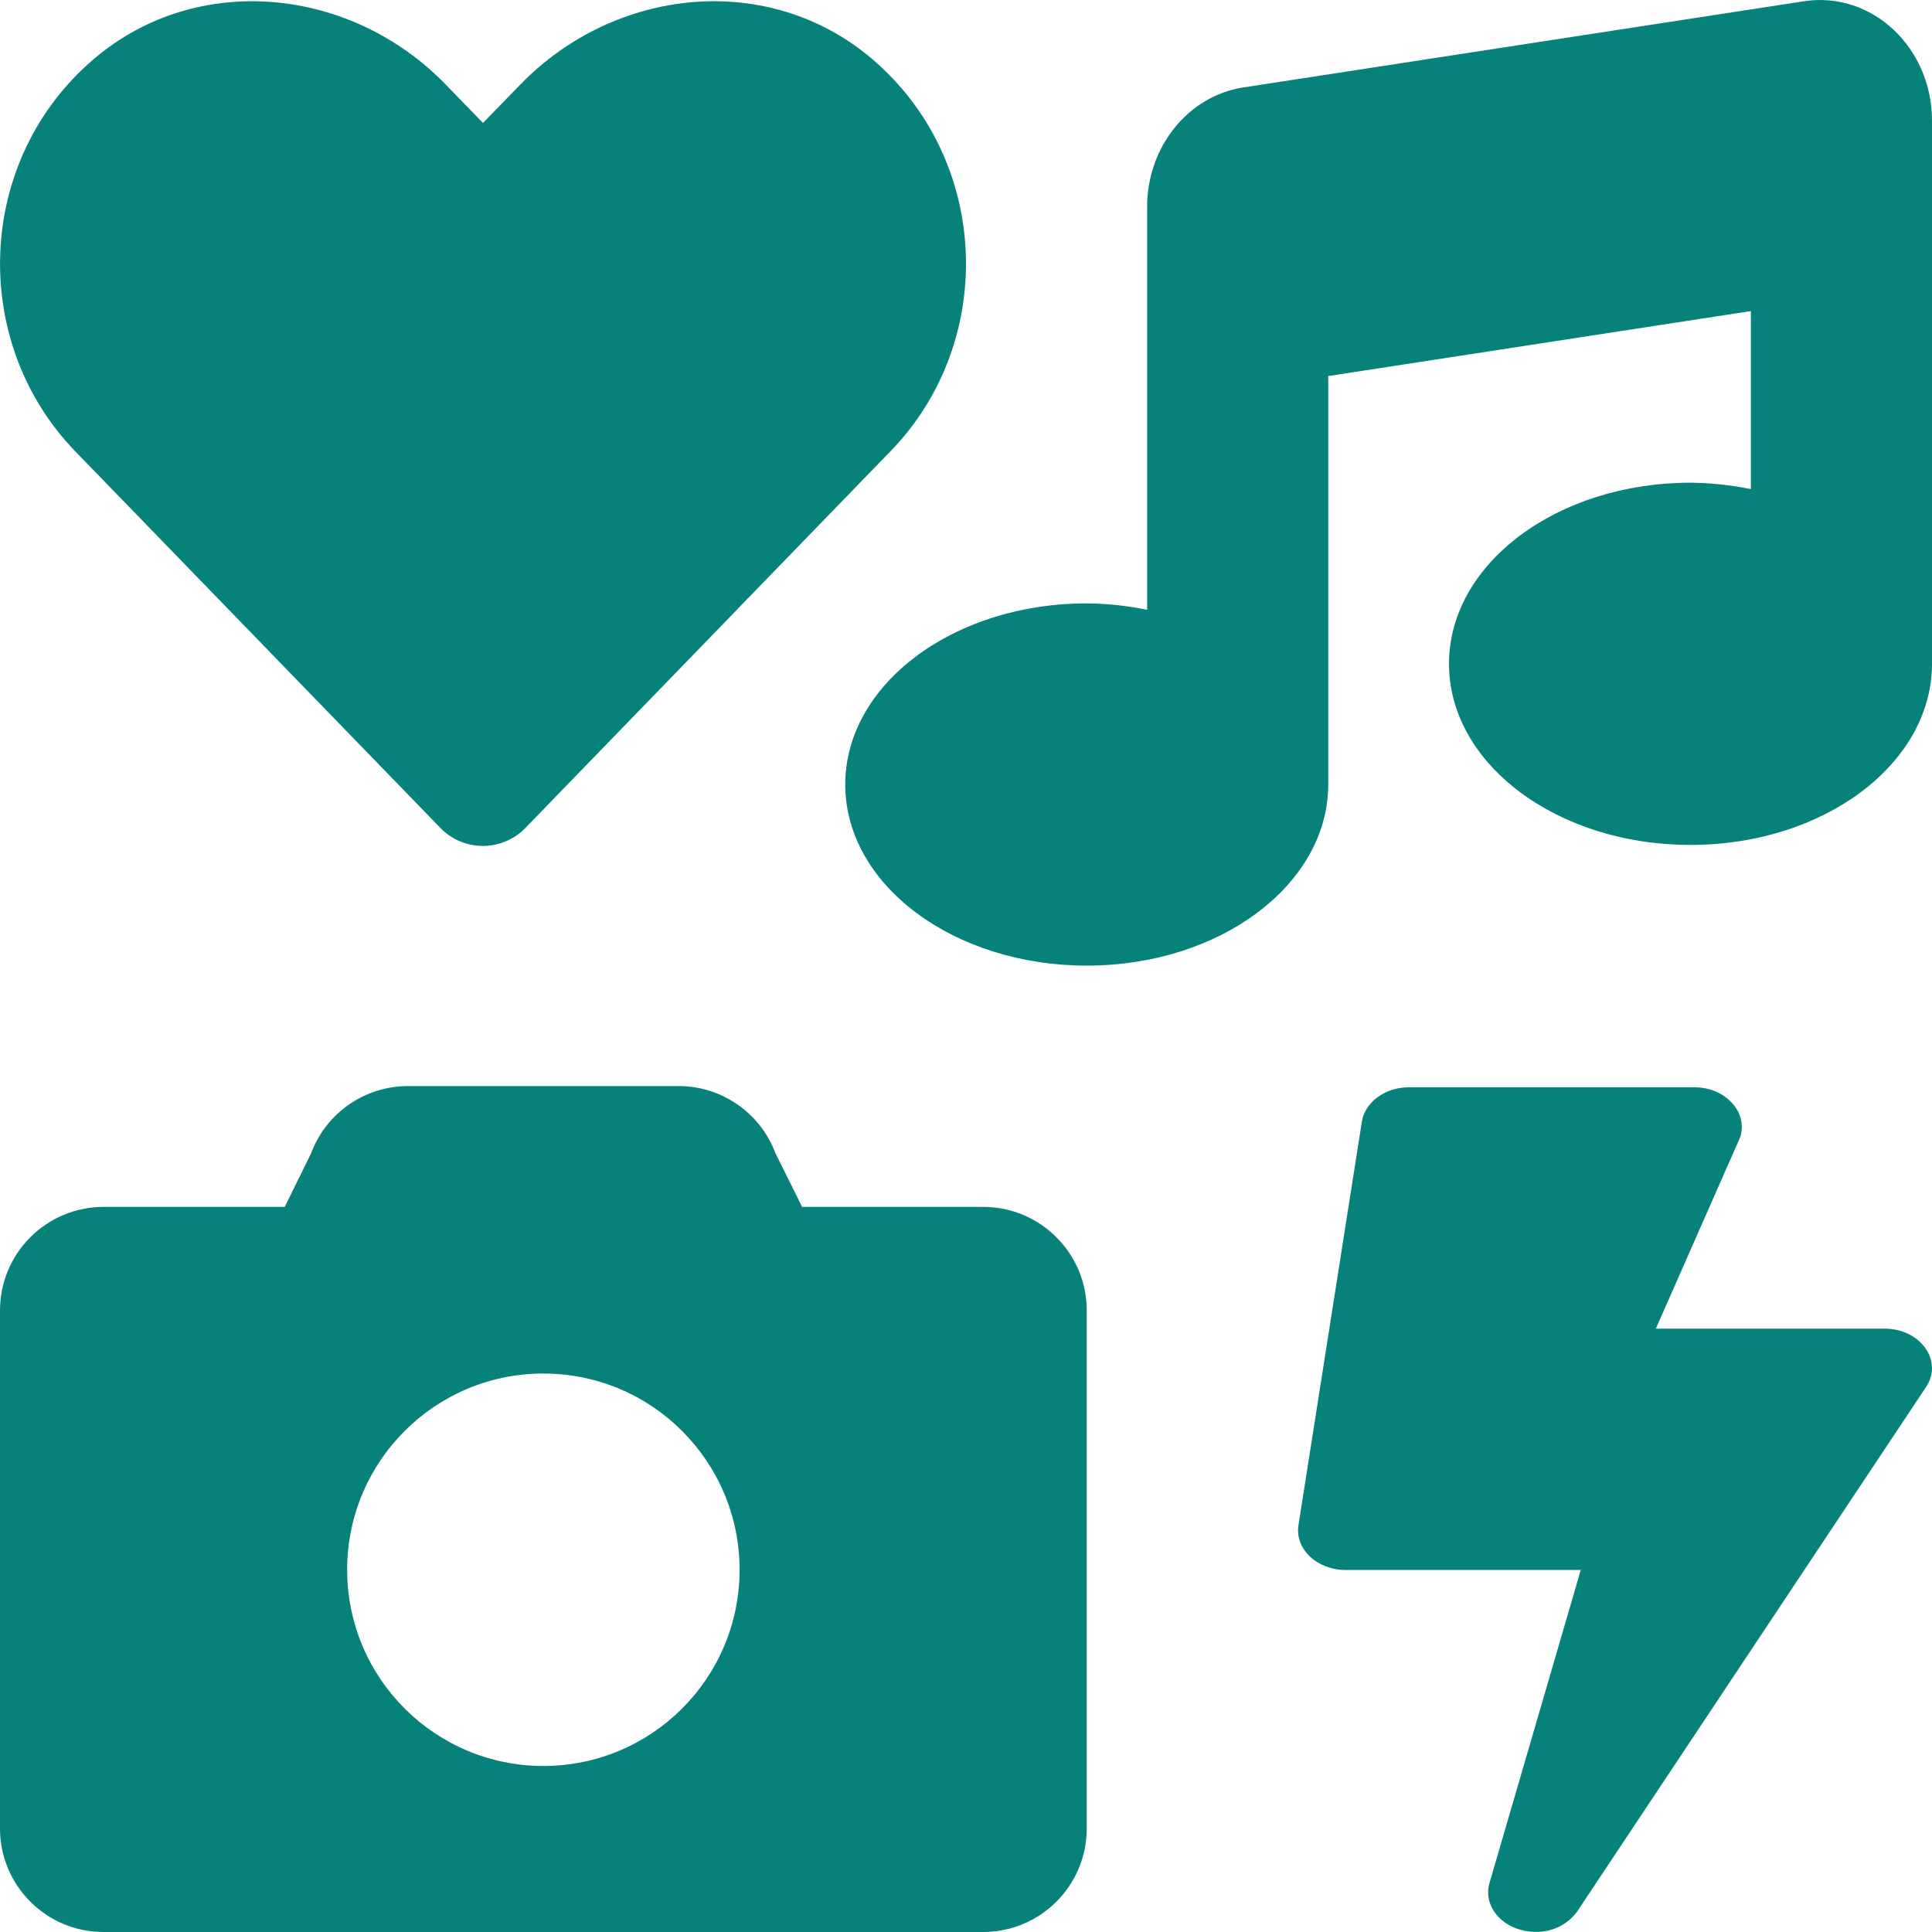
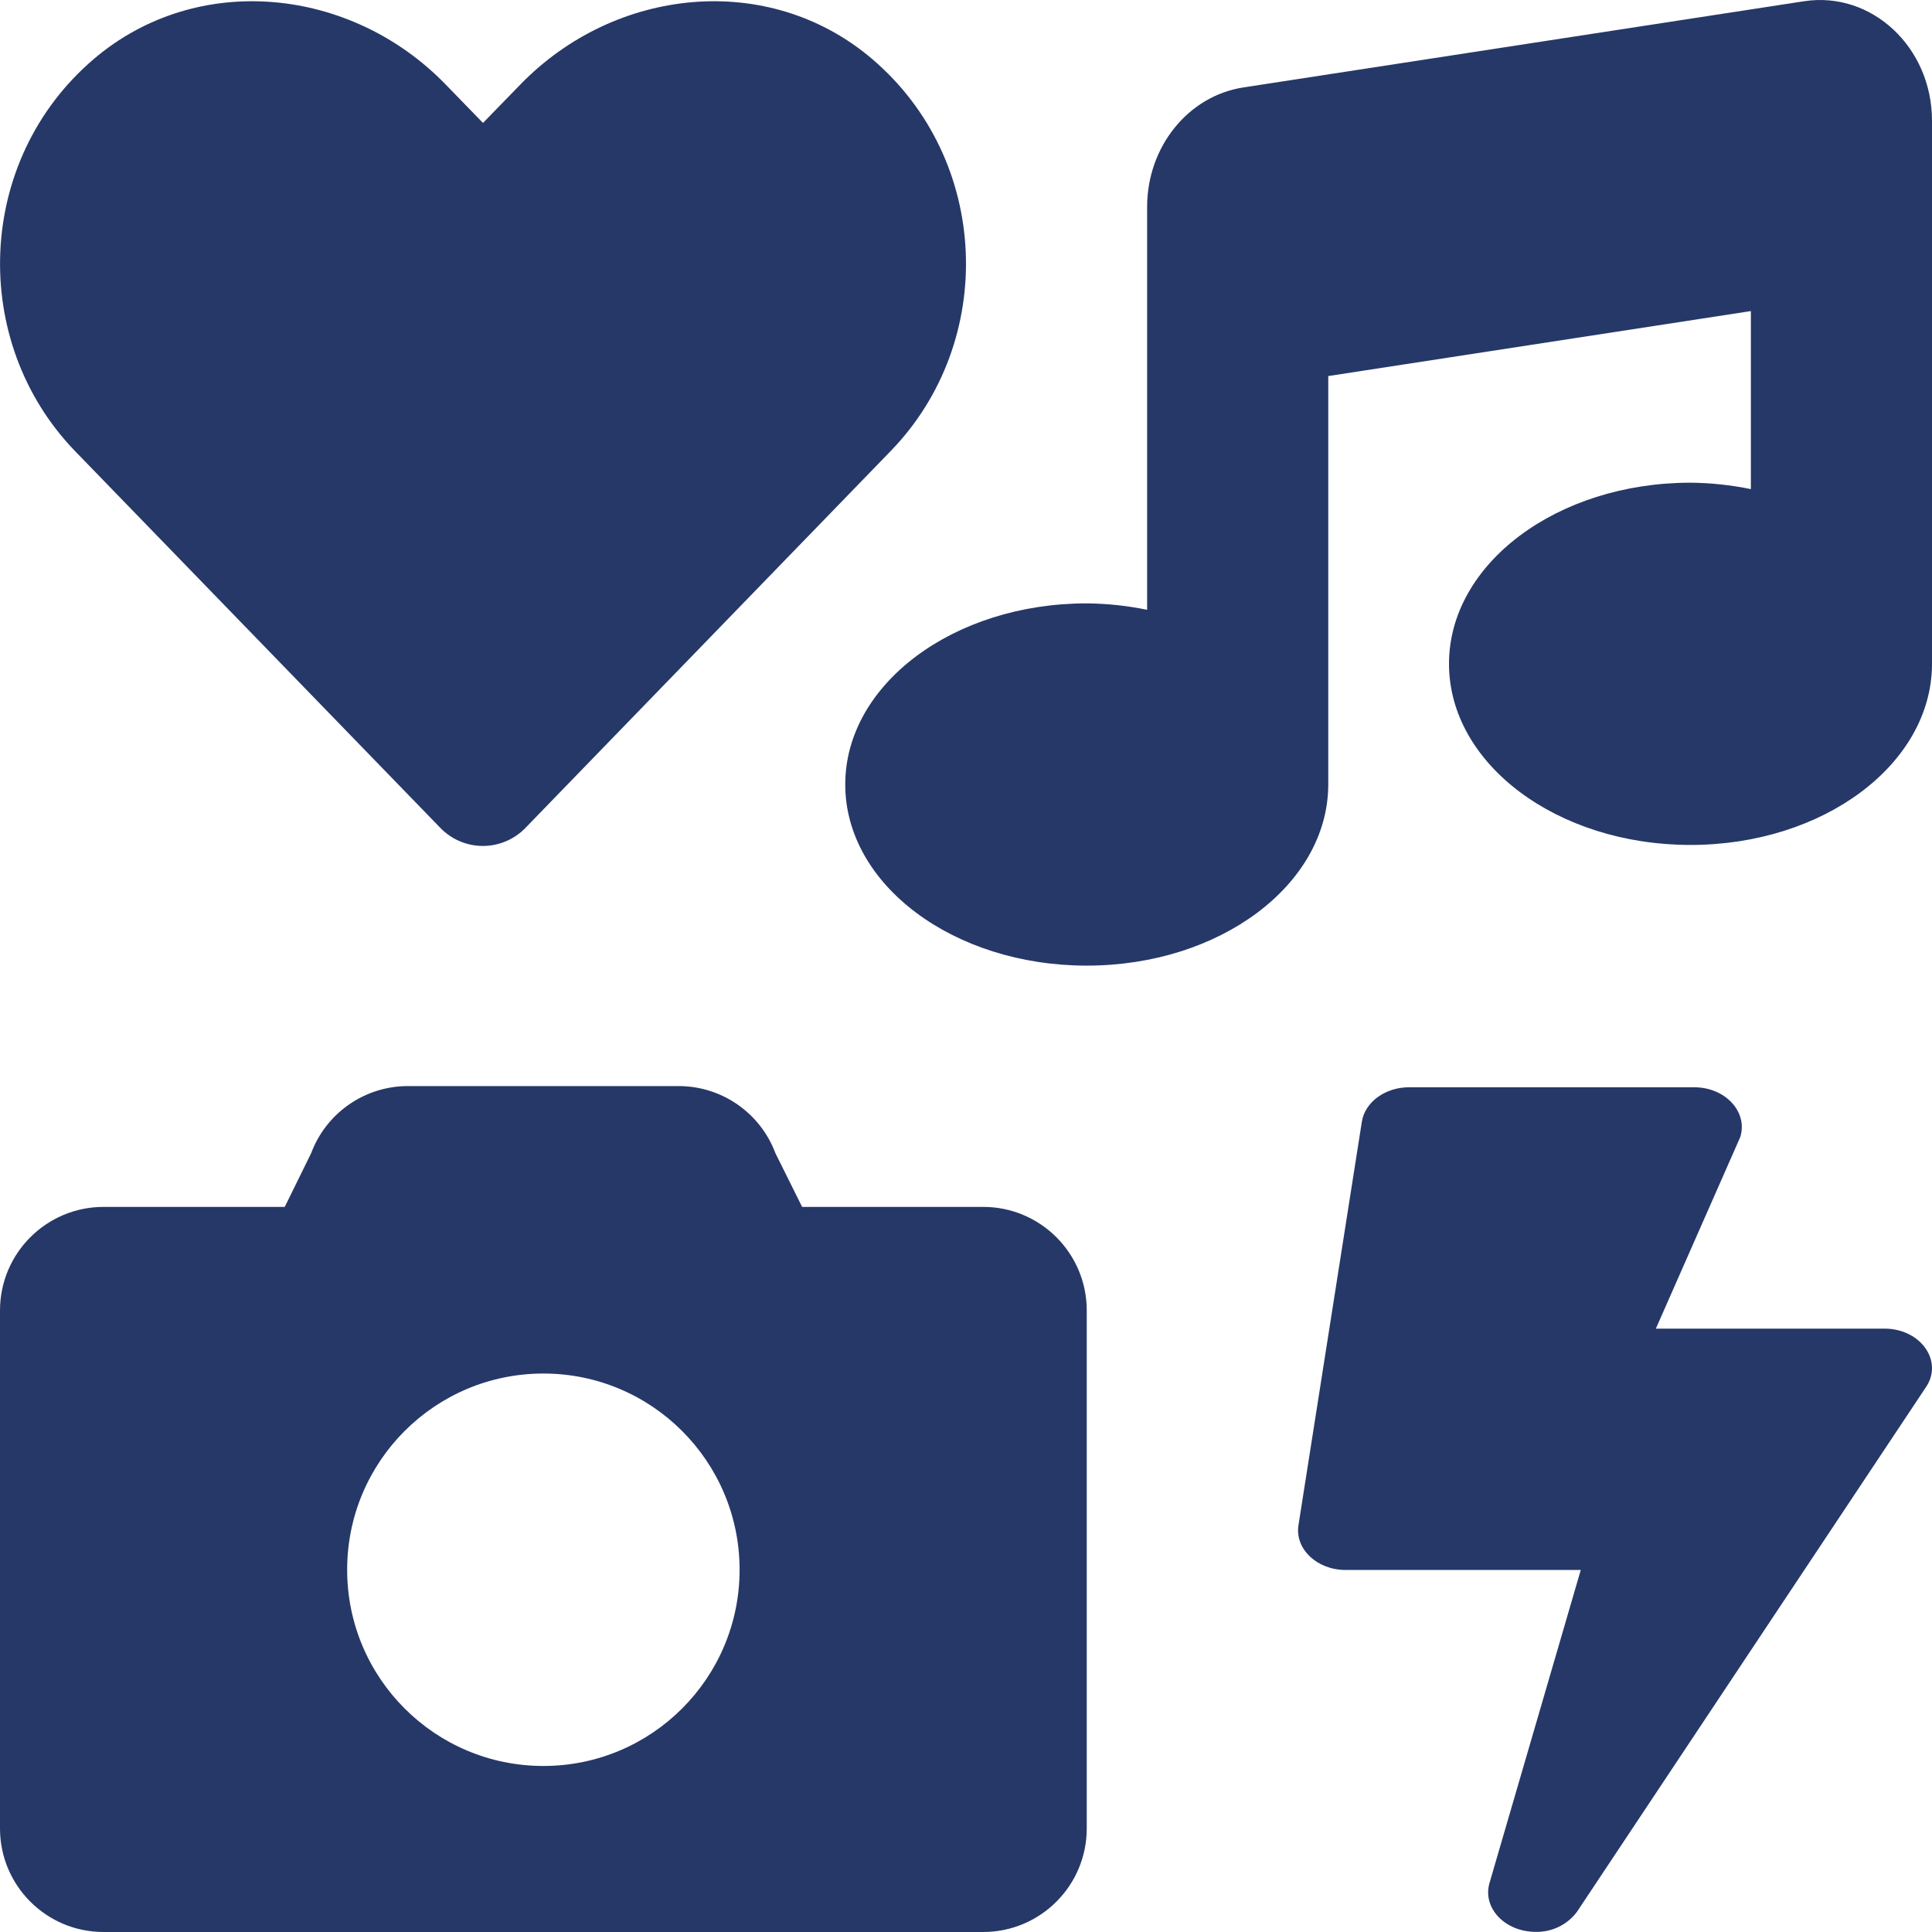
- <svg xmlns="http://www.w3.org/2000/svg" aria-hidden="true" focusable="false" data-prefix="fas" data-icon="icons" class="svg-inline--fa fa-icons fa-w-16" role="img" viewBox="0 0 512 512" style="color: rgb(7, 130, 122)">
+ <svg xmlns="http://www.w3.org/2000/svg" aria-hidden="true" focusable="false" data-prefix="fas" data-icon="icons" class="svg-inline--fa fa-icons fa-w-16" role="img" viewBox="0 0 512 512" style="color: rgb(38, 56, 104)">
  <path fill="currentColor" d="M116.65 219.35a15.68 15.68 0 0 0 22.65 0l96.75-99.83c28.15-29 26.5-77.1-4.91-103.88C203.75-7.7 163-3.5 137.86 22.44L128 32.58l-9.85-10.14C93.05-3.5 52.25-7.7 24.86 15.64c-31.41 26.78-33 74.85-5 103.88zm143.92 100.49h-48l-7.08-14.24a27.39 27.39 0 0 0-25.66-17.78h-71.71a27.39 27.39 0 0 0-25.66 17.78l-7 14.24h-48A27.45 27.45 0 0 0 0 347.3v137.25A27.44 27.44 0 0 0 27.43 512h233.14A27.45 27.45 0 0 0 288 484.55V347.3a27.45 27.45 0 0 0-27.43-27.46zM144 468a52 52 0 1 1 52-52 52 52 0 0 1-52 52zm355.4-115.9h-60.58l22.36-50.75c2.1-6.65-3.93-13.21-12.18-13.21h-75.59c-6.3 0-11.66 3.9-12.5 9.1l-16.8 106.93c-1 6.3 4.88 11.89 12.5 11.89h62.31l-24.2 83c-1.89 6.65 4.2 12.9 12.23 12.9a13.26 13.26 0 0 0 10.92-5.25l92.4-138.91c4.88-6.91-1.16-15.7-10.87-15.7zM478.08.33L329.51 23.17C314.87 25.42 304 38.92 304 54.83V161.6a83.25 83.25 0 0 0-16-1.7c-35.35 0-64 21.48-64 48s28.65 48 64 48c35.2 0 63.73-21.32 64-47.66V99.66l112-17.22v47.18a83.25 83.25 0 0 0-16-1.7c-35.35 0-64 21.48-64 48s28.65 48 64 48c35.2 0 63.73-21.32 64-47.66V32c0-19.48-16-34.42-33.92-31.67z" />
</svg>
